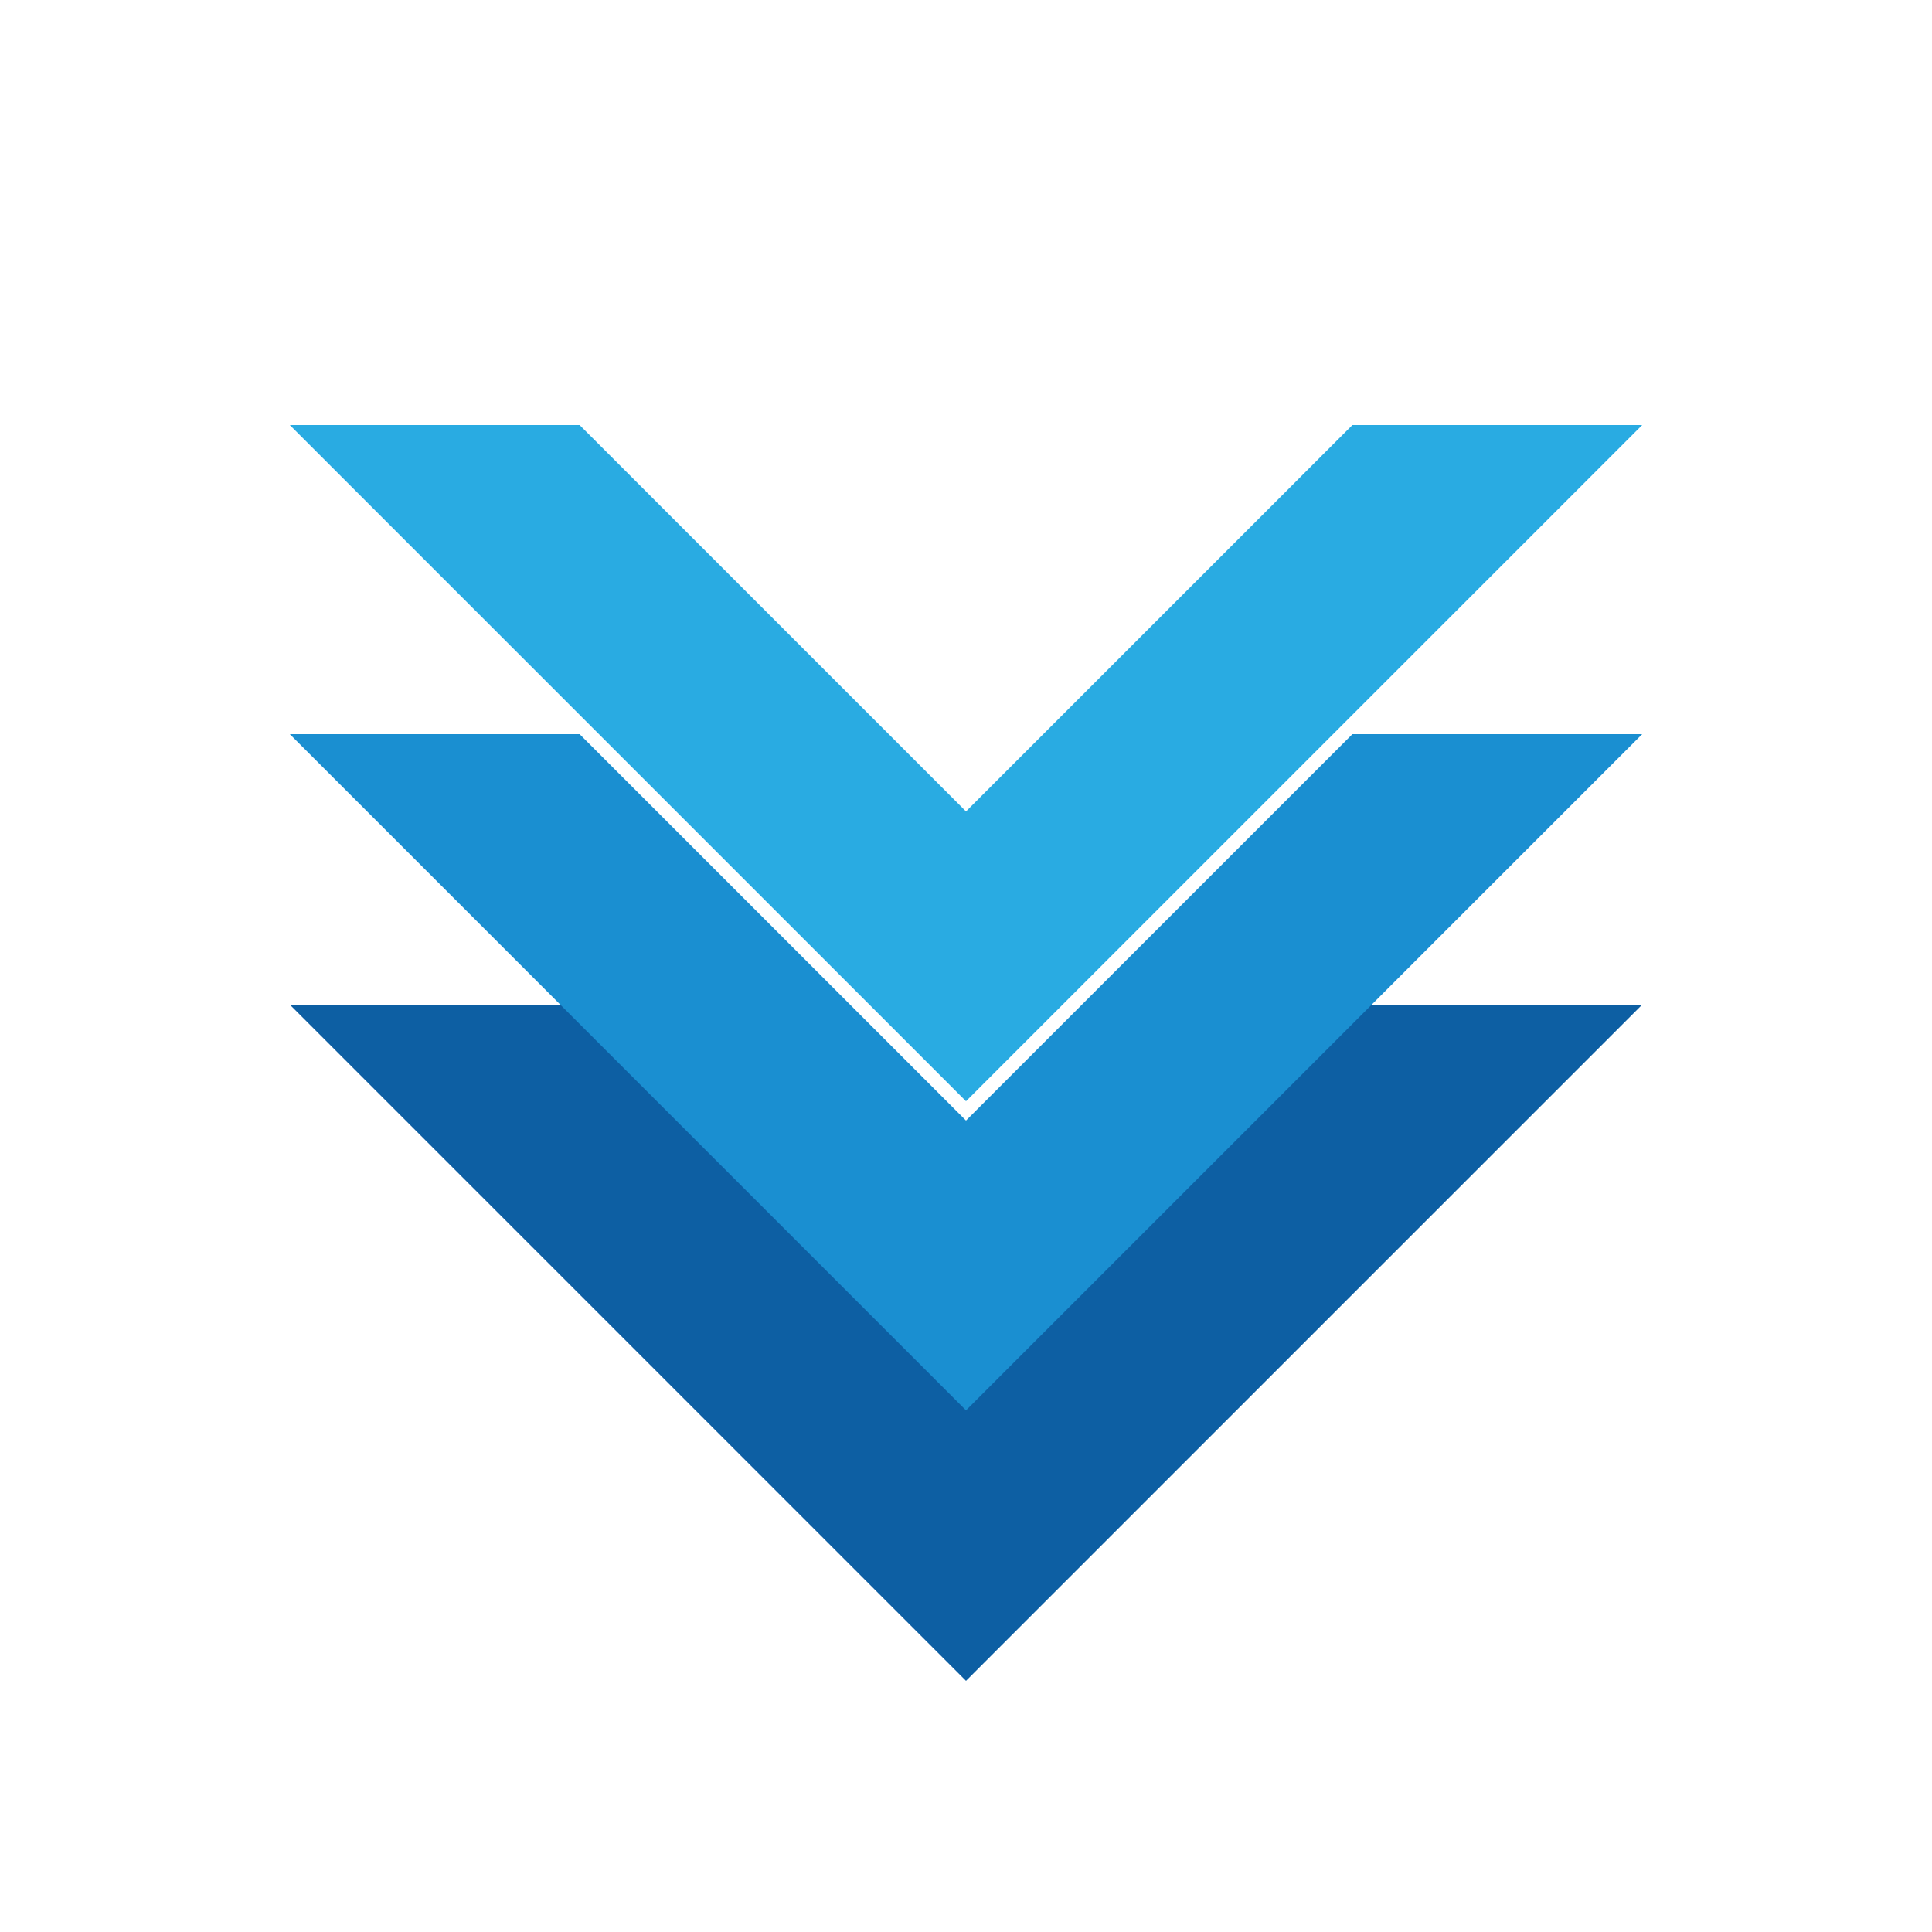
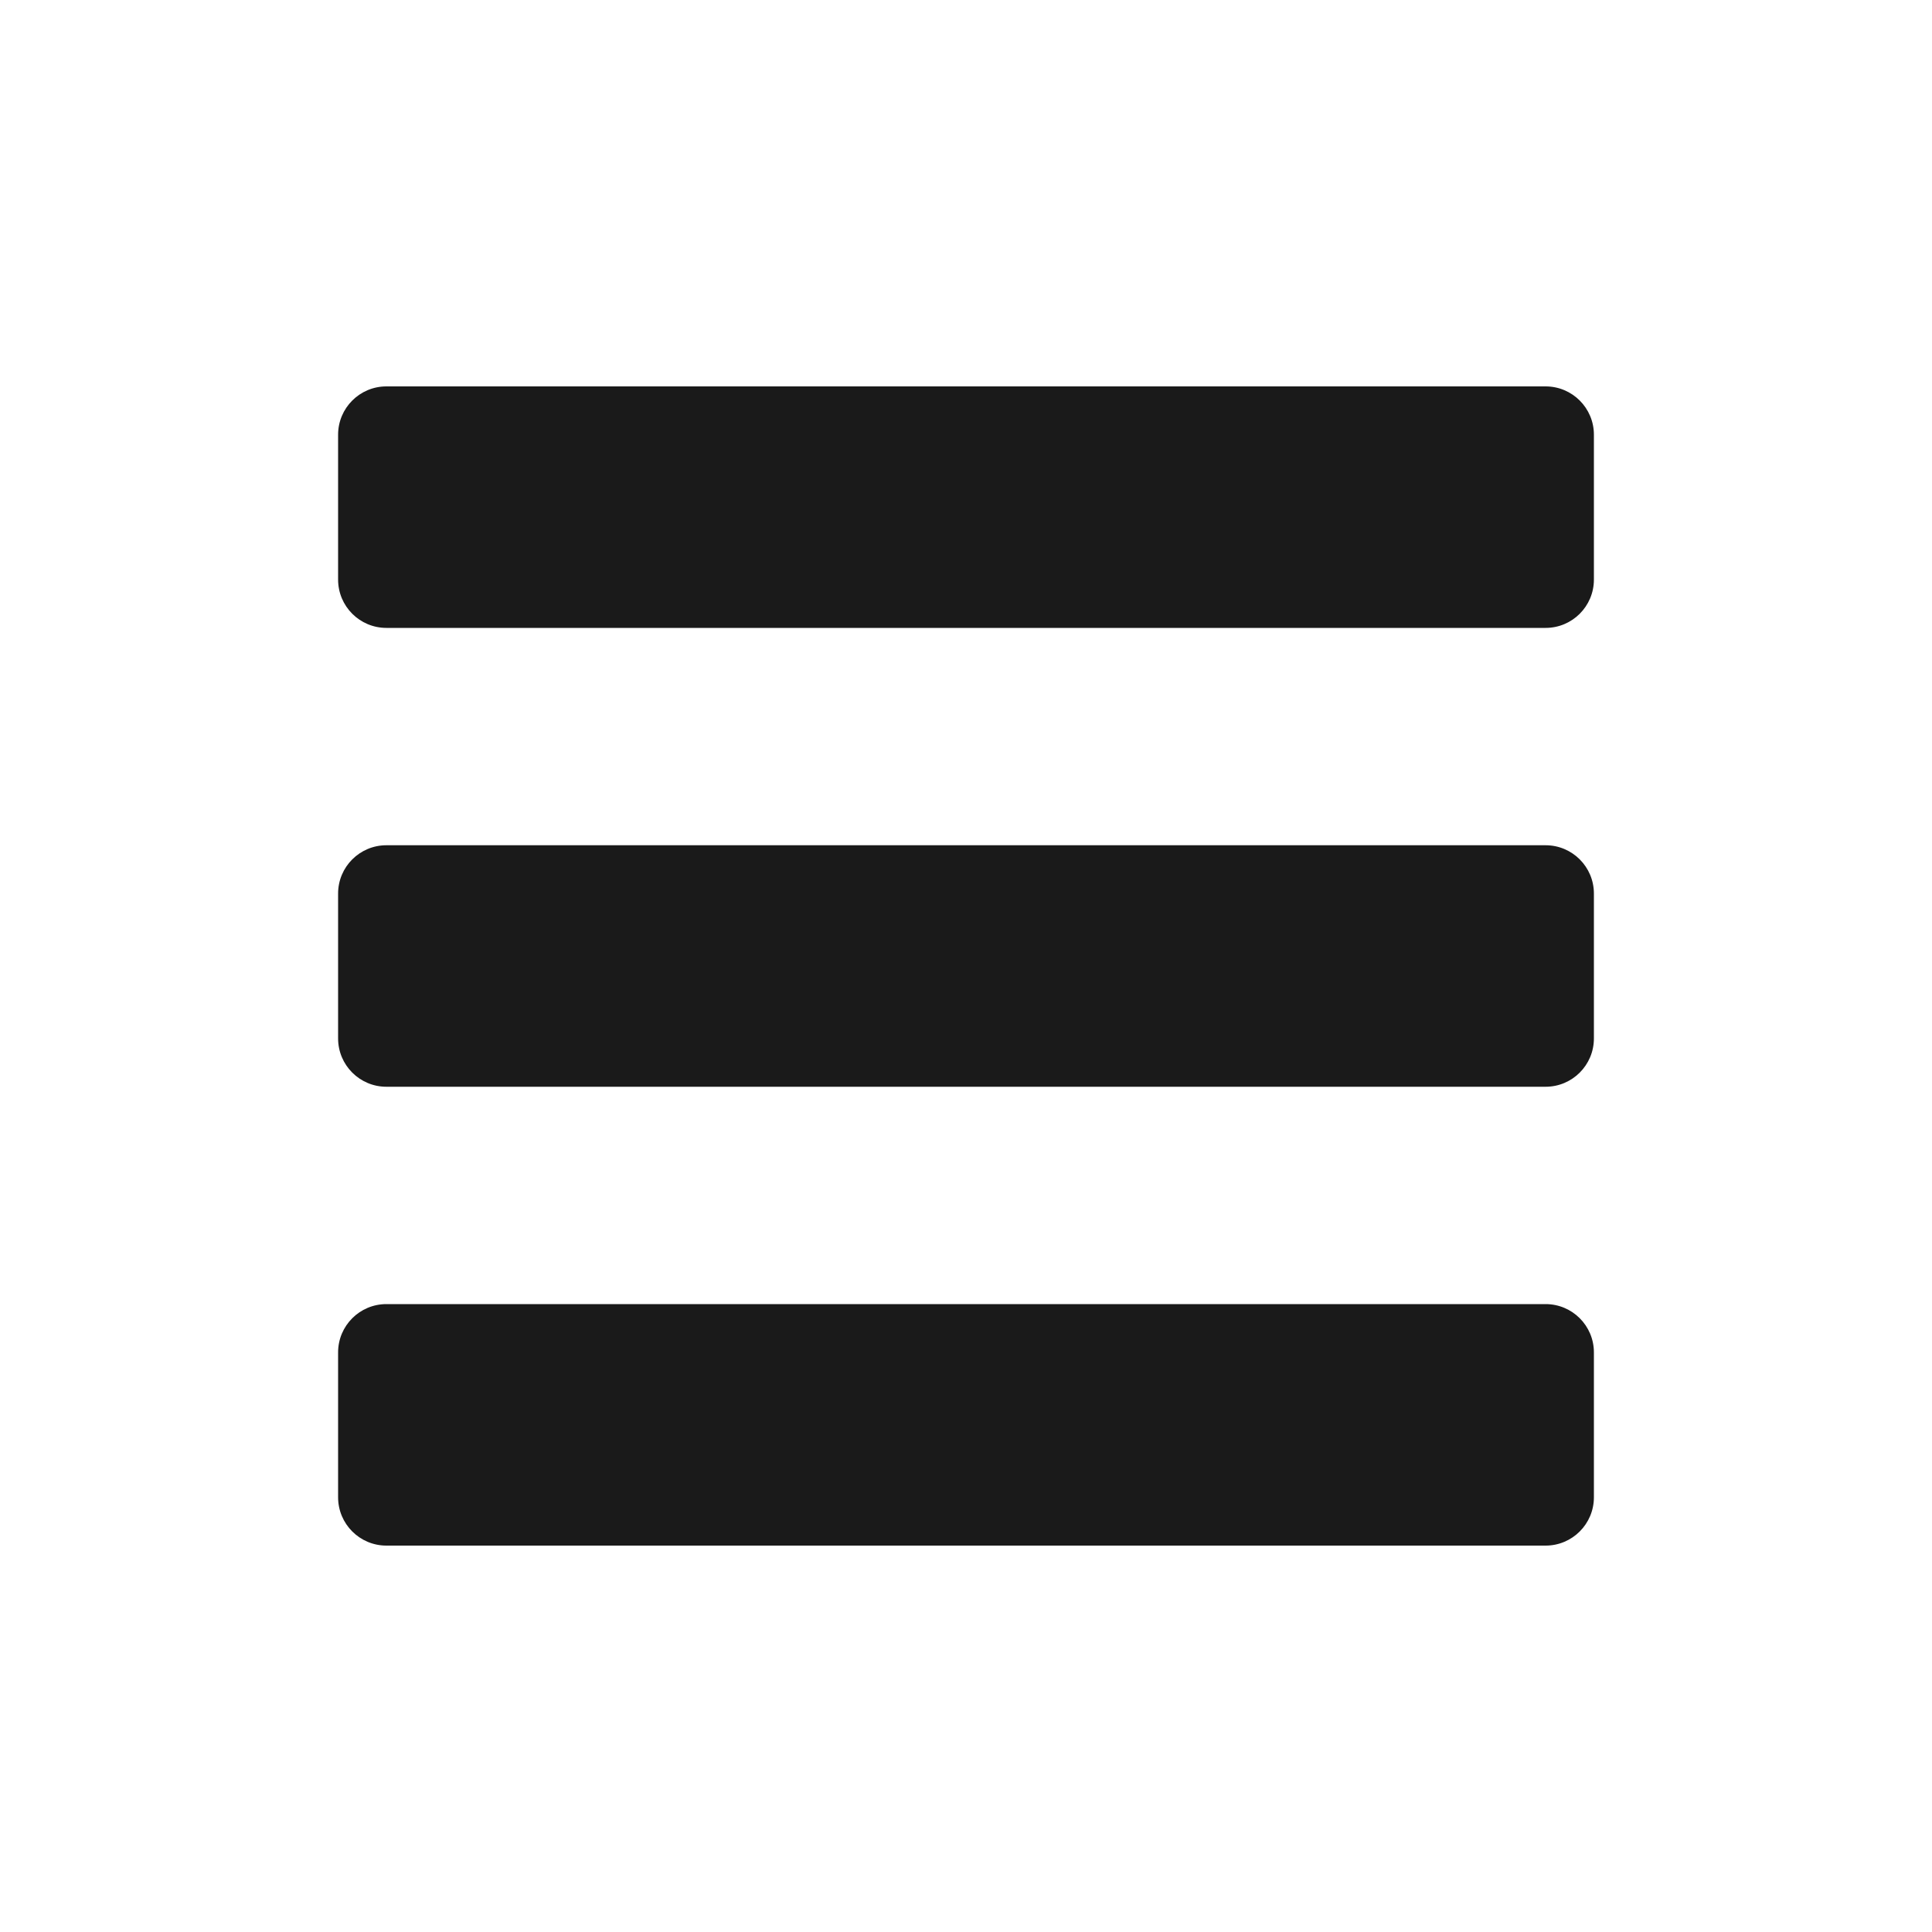
- <svg xmlns="http://www.w3.org/2000/svg" viewBox="0 0 100 100">
-   <path d="M15 52 L50 87 L85 52 L70 52 L50 72 L30 52 Z" fill="#0D5FA3" />
-   <path d="M15 38 L50 73 L85 38 L70 38 L50 58 L30 38 Z" fill="#1A8FD1" />
-   <path d="M15 22 L50 57 L85 22 L70 22 L50 42 L30 22 Z" fill="#29ABE2" />
+ <svg xmlns="http://www.w3.org/2000/svg" viewBox="0 0 80 80">
+   <rect x="14" y="16" width="52" height="10" rx="2" fill="#1a1a1a" />
+   <rect x="14" y="35" width="52" height="10" rx="2" fill="#1a1a1a" />
+   <rect x="14" y="54" width="52" height="10" rx="2" fill="#1a1a1a" />
</svg>
